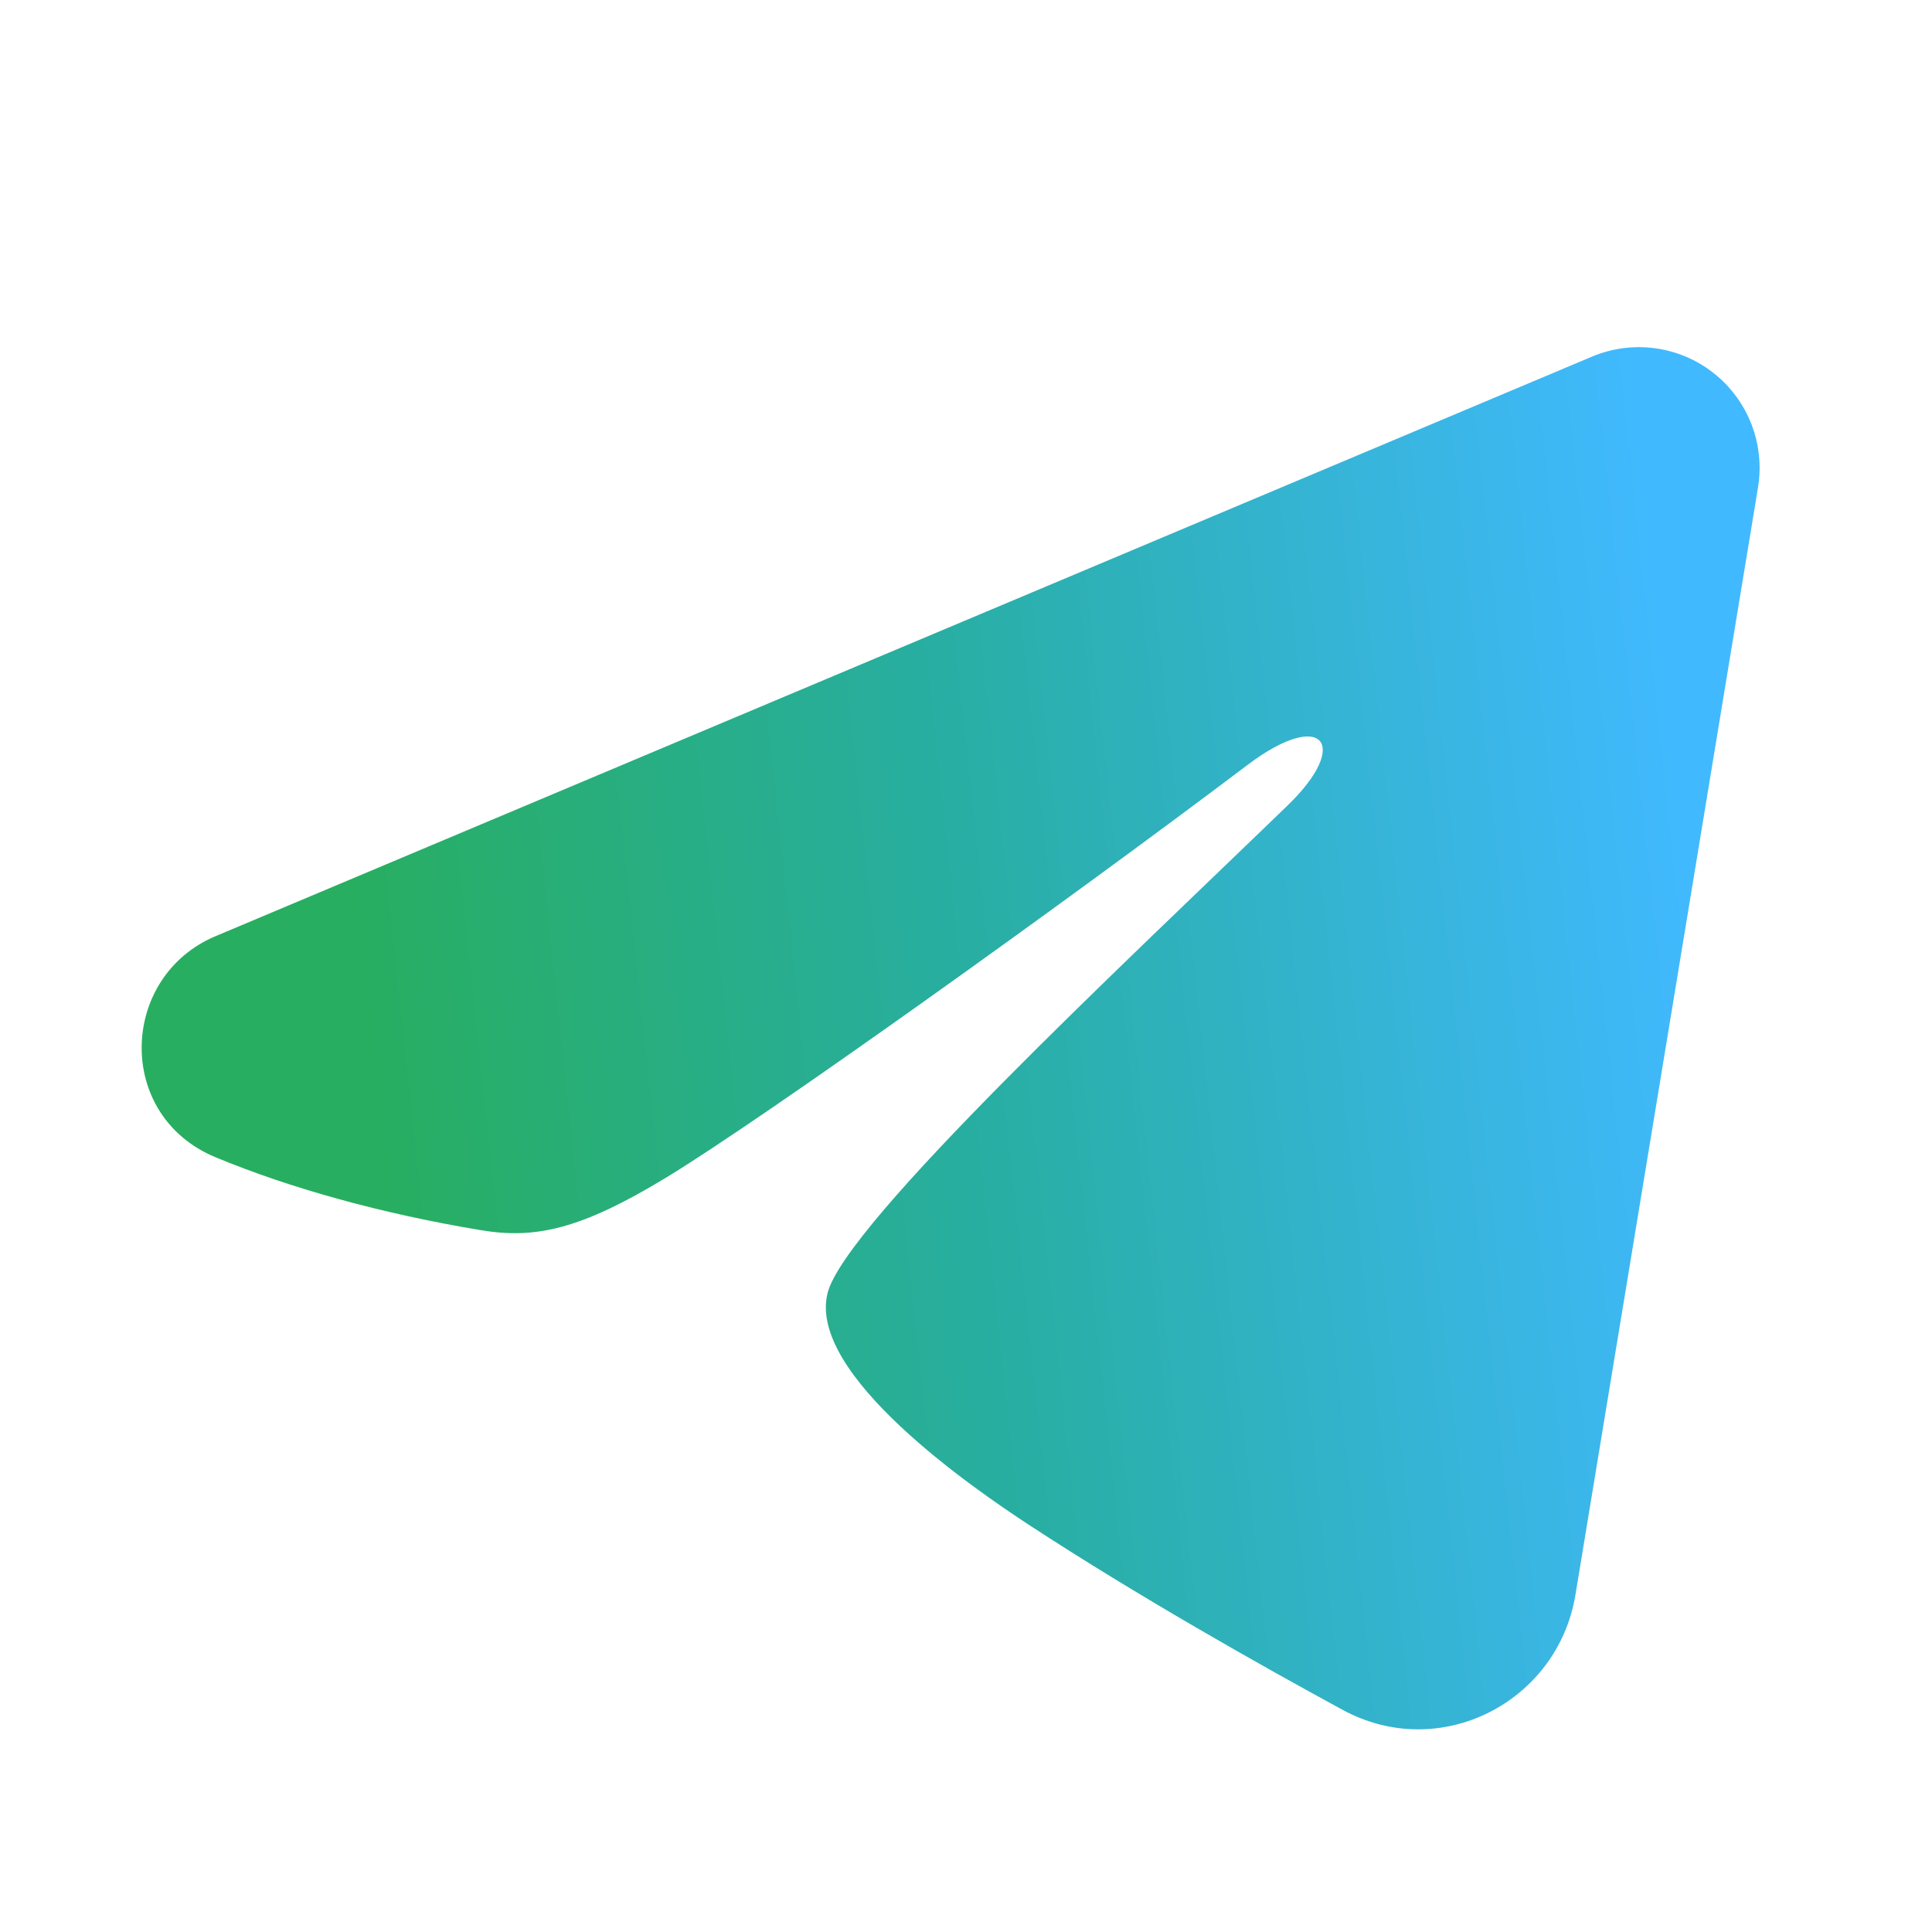
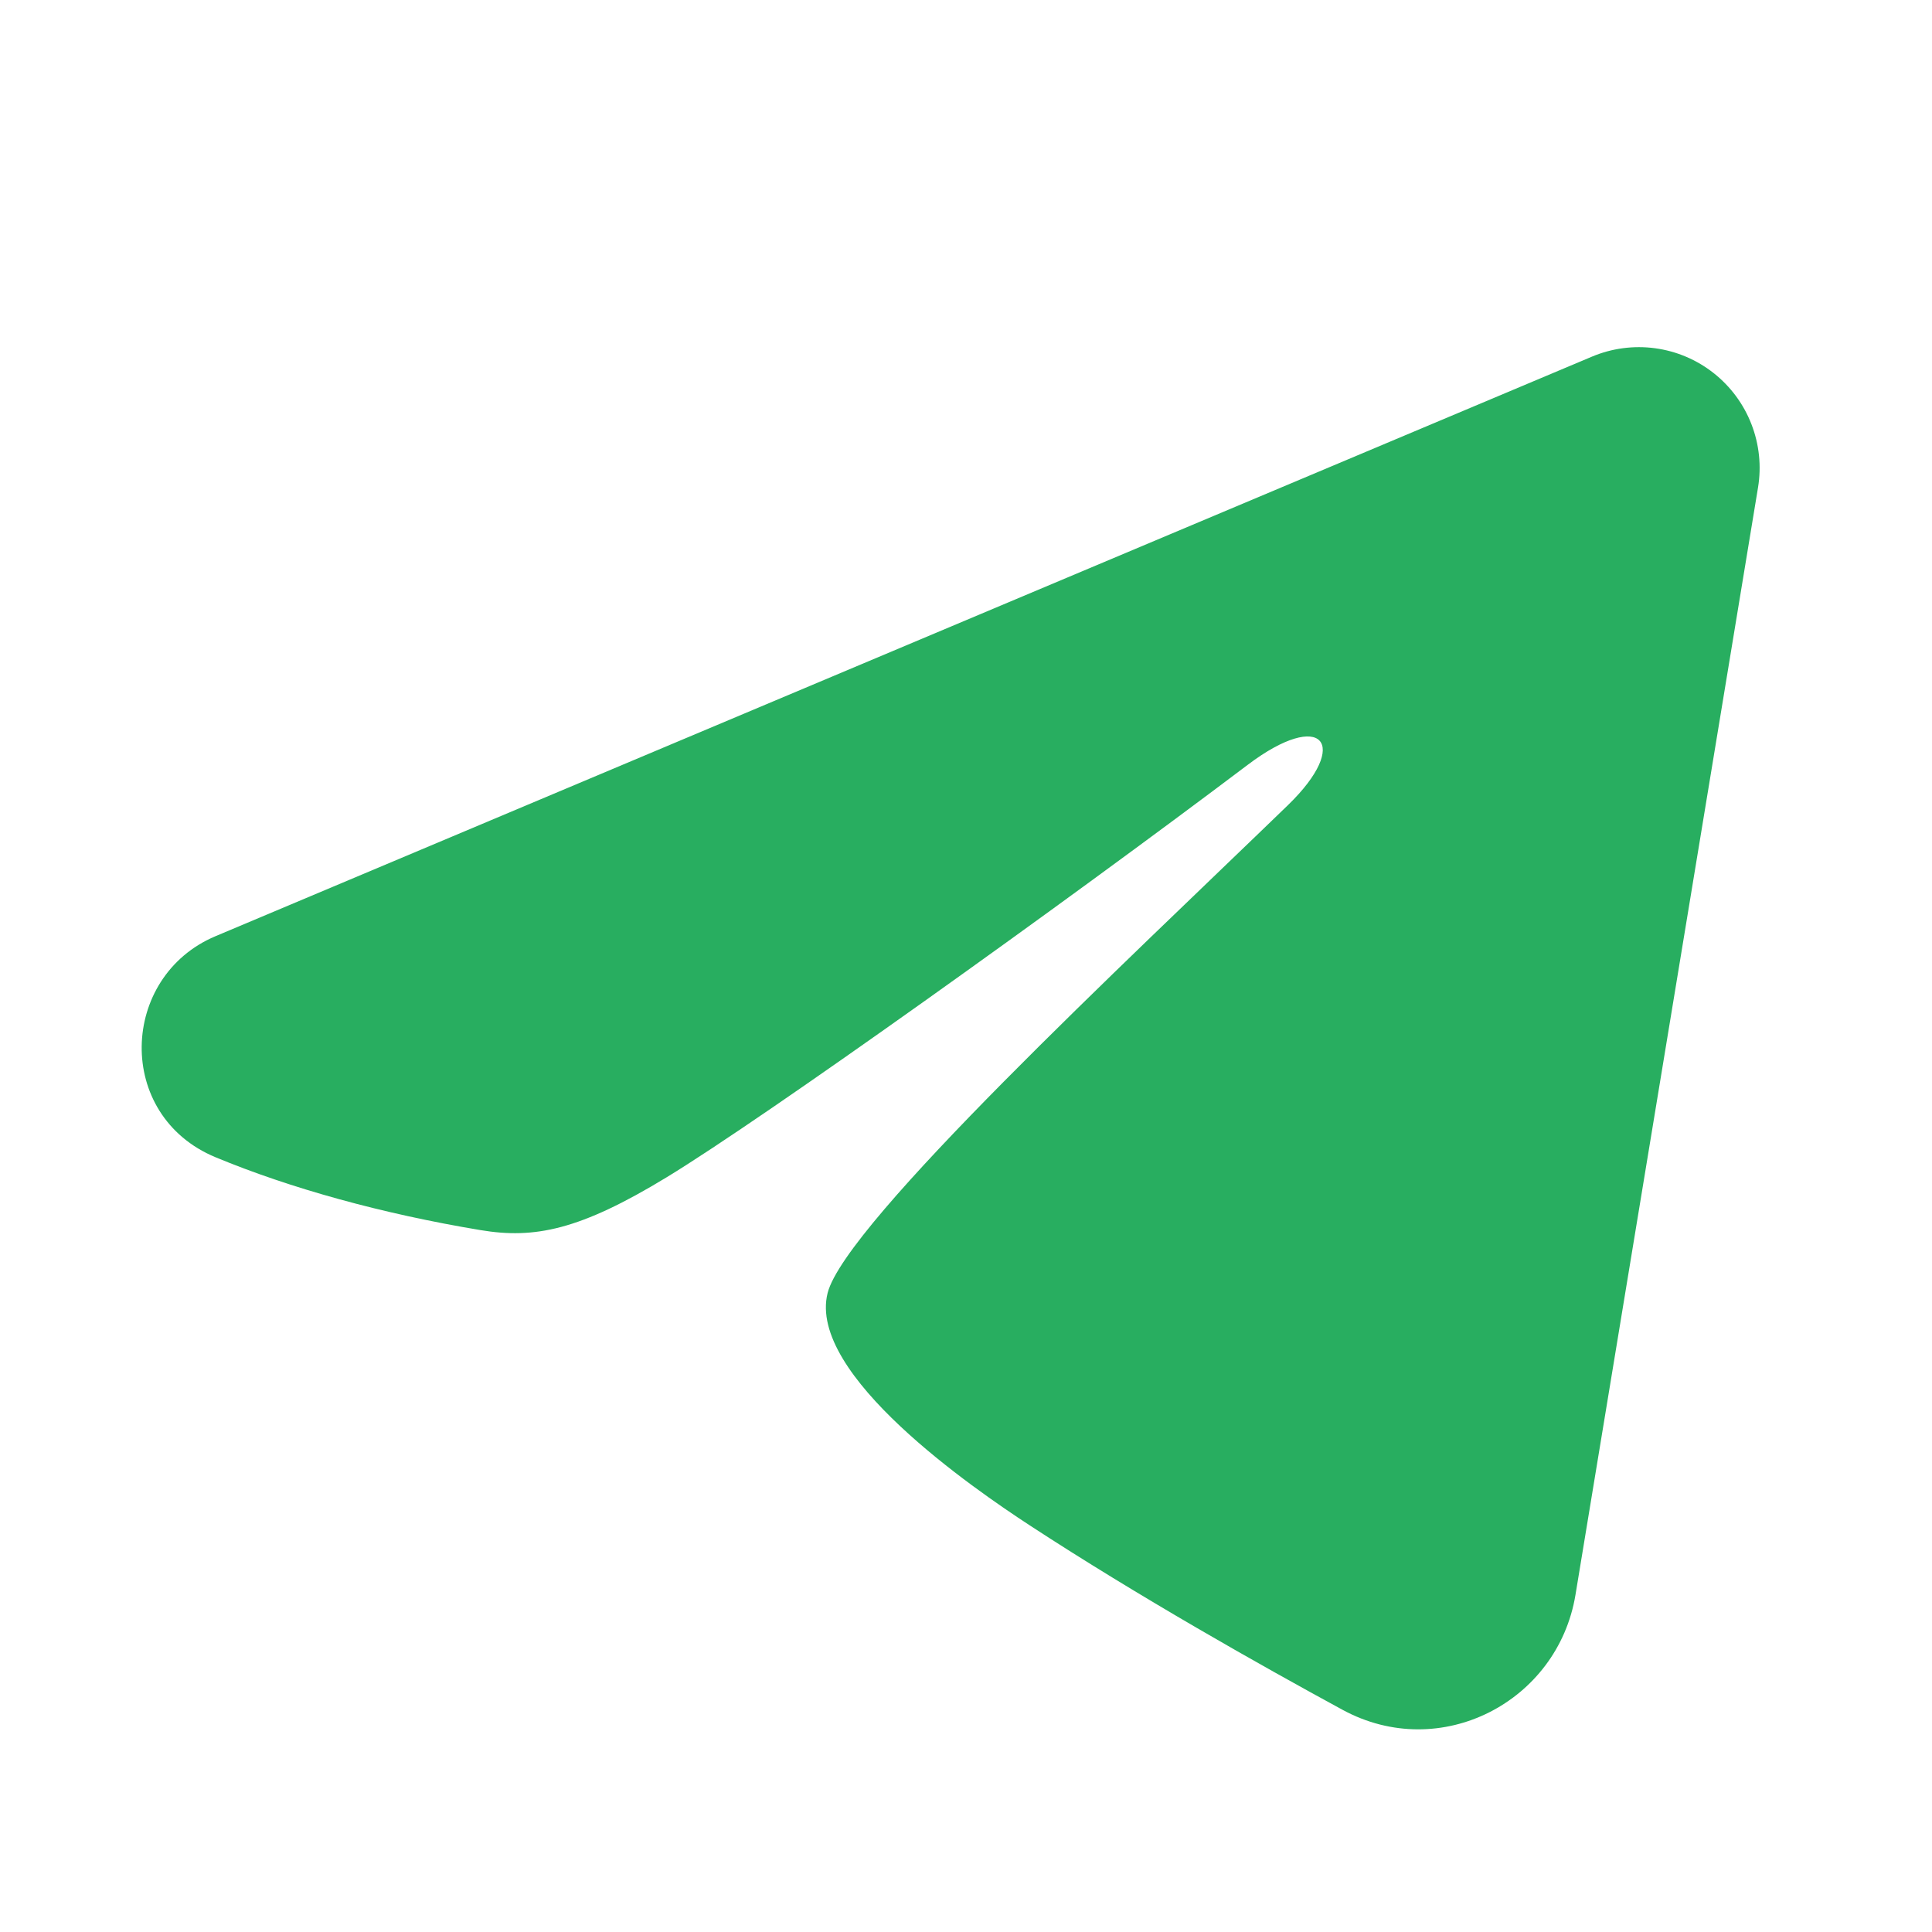
<svg xmlns="http://www.w3.org/2000/svg" width="64" height="64" viewBox="0 0 64 64" fill="none">
-   <path fill-rule="evenodd" clip-rule="evenodd" d="M52.738 11.813C53.397 11.536 54.118 11.44 54.826 11.536C55.535 11.632 56.205 11.916 56.766 12.359C57.328 12.802 57.76 13.387 58.019 14.053C58.277 14.72 58.352 15.444 58.236 16.149L52.188 52.835C51.602 56.373 47.719 58.403 44.474 56.64C41.759 55.165 37.727 52.893 34.1 50.523C32.287 49.336 26.732 45.536 27.415 42.832C28.002 40.52 37.335 31.832 42.668 26.667C44.762 24.637 43.807 23.467 41.335 25.333C35.196 29.968 25.34 37.016 22.082 39C19.207 40.749 17.708 41.048 15.916 40.749C12.647 40.205 9.615 39.363 7.14 38.336C3.796 36.949 3.959 32.352 7.138 31.013L52.738 11.813Z" fill="url(#paint0_linear_1127_3049)" />
-   <defs>
-     <linearGradient id="paint0_linear_1127_3049" x1="7.003" y1="47.475" x2="57.538" y2="42.069" gradientUnits="userSpaceOnUse">
-       <stop offset="0.125" stop-color="#28AE60" />
-       <stop offset="0.515" stop-color="#28AEA1" />
-       <stop offset="1" stop-color="#41B9FF" />
-     </linearGradient>
-   </defs>
+   <path fill-rule="evenodd" clip-rule="evenodd" d="M52.738 11.813C53.397 11.536 54.119 11.44 54.827 11.536C55.536 11.632 56.206 11.916 56.767 12.359C57.328 12.802 57.761 13.387 58.019 14.053C58.278 14.72 58.353 15.444 58.237 16.149L52.189 52.835C51.602 56.373 47.72 58.403 44.474 56.64C41.76 55.165 37.728 52.893 34.101 50.523C32.288 49.336 26.733 45.536 27.416 42.832C28.002 40.52 37.336 31.832 42.669 26.667C44.762 24.637 43.808 23.467 41.336 25.333C35.197 29.968 25.341 37.016 22.082 39C19.208 40.749 17.709 41.048 15.917 40.749C12.648 40.205 9.616 39.363 7.141 38.336C3.797 36.949 3.96 32.352 7.138 31.013L52.738 11.813Z" fill="#28AE60" />
</svg>
